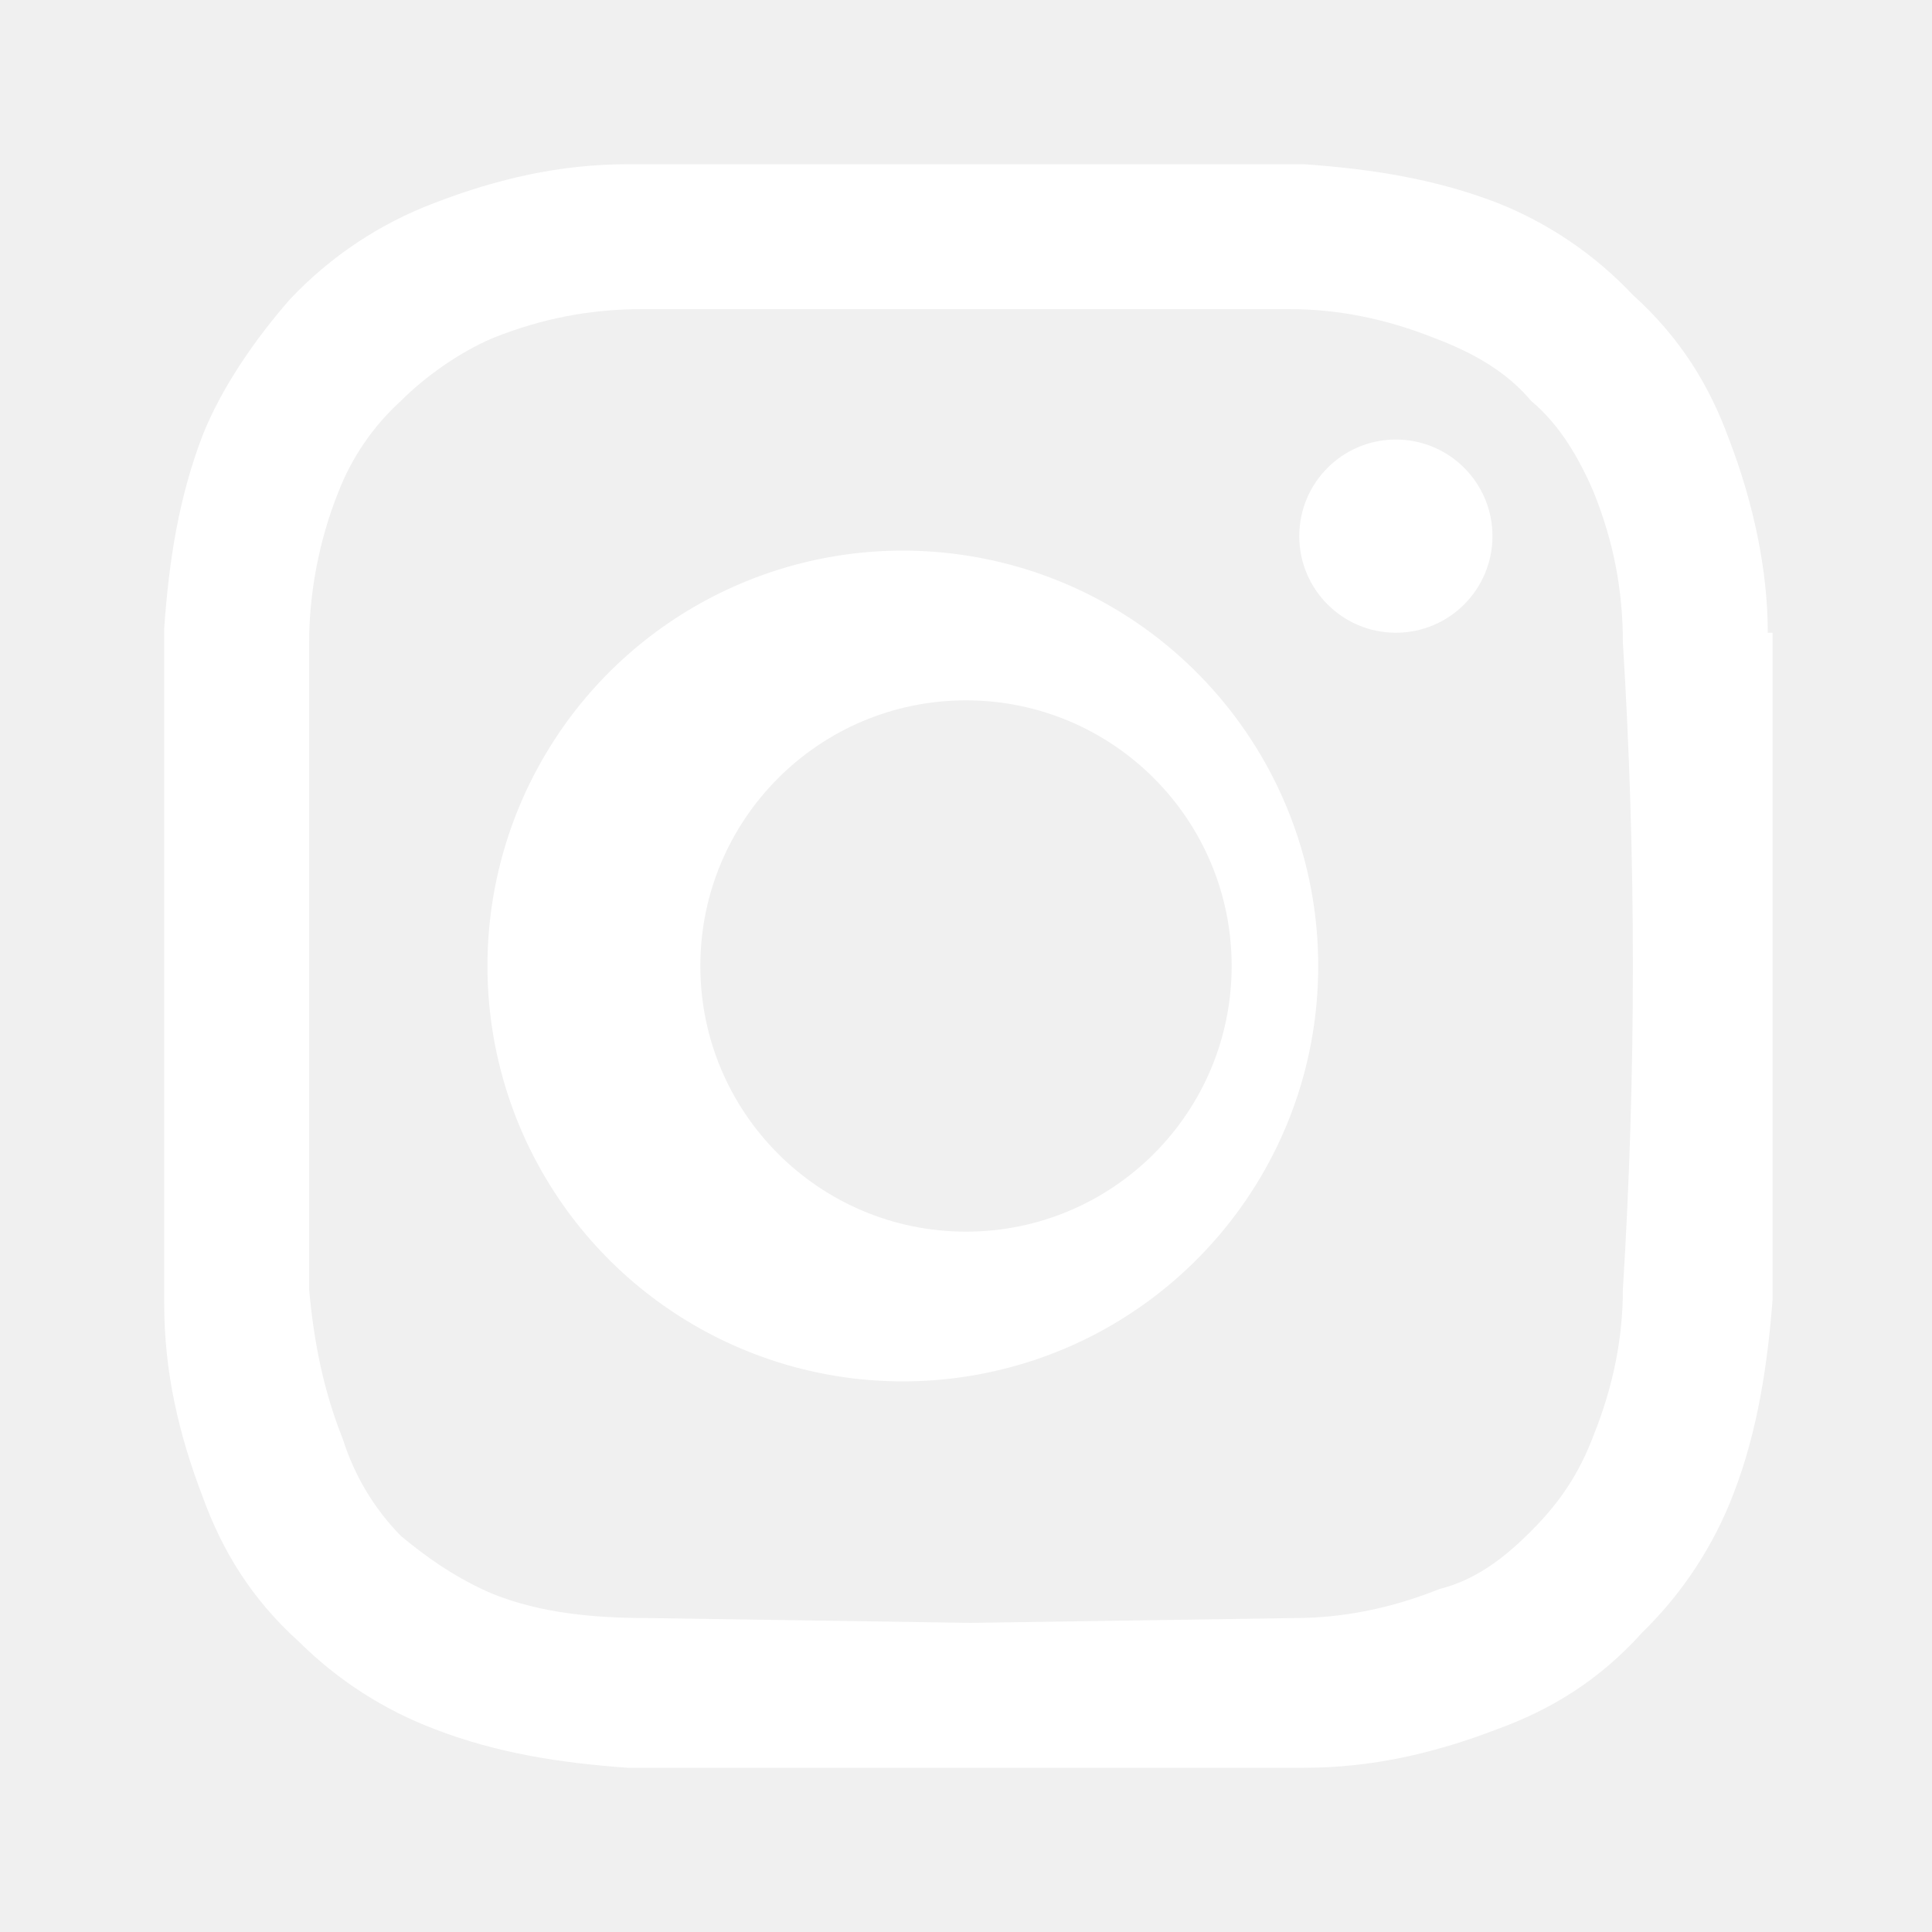
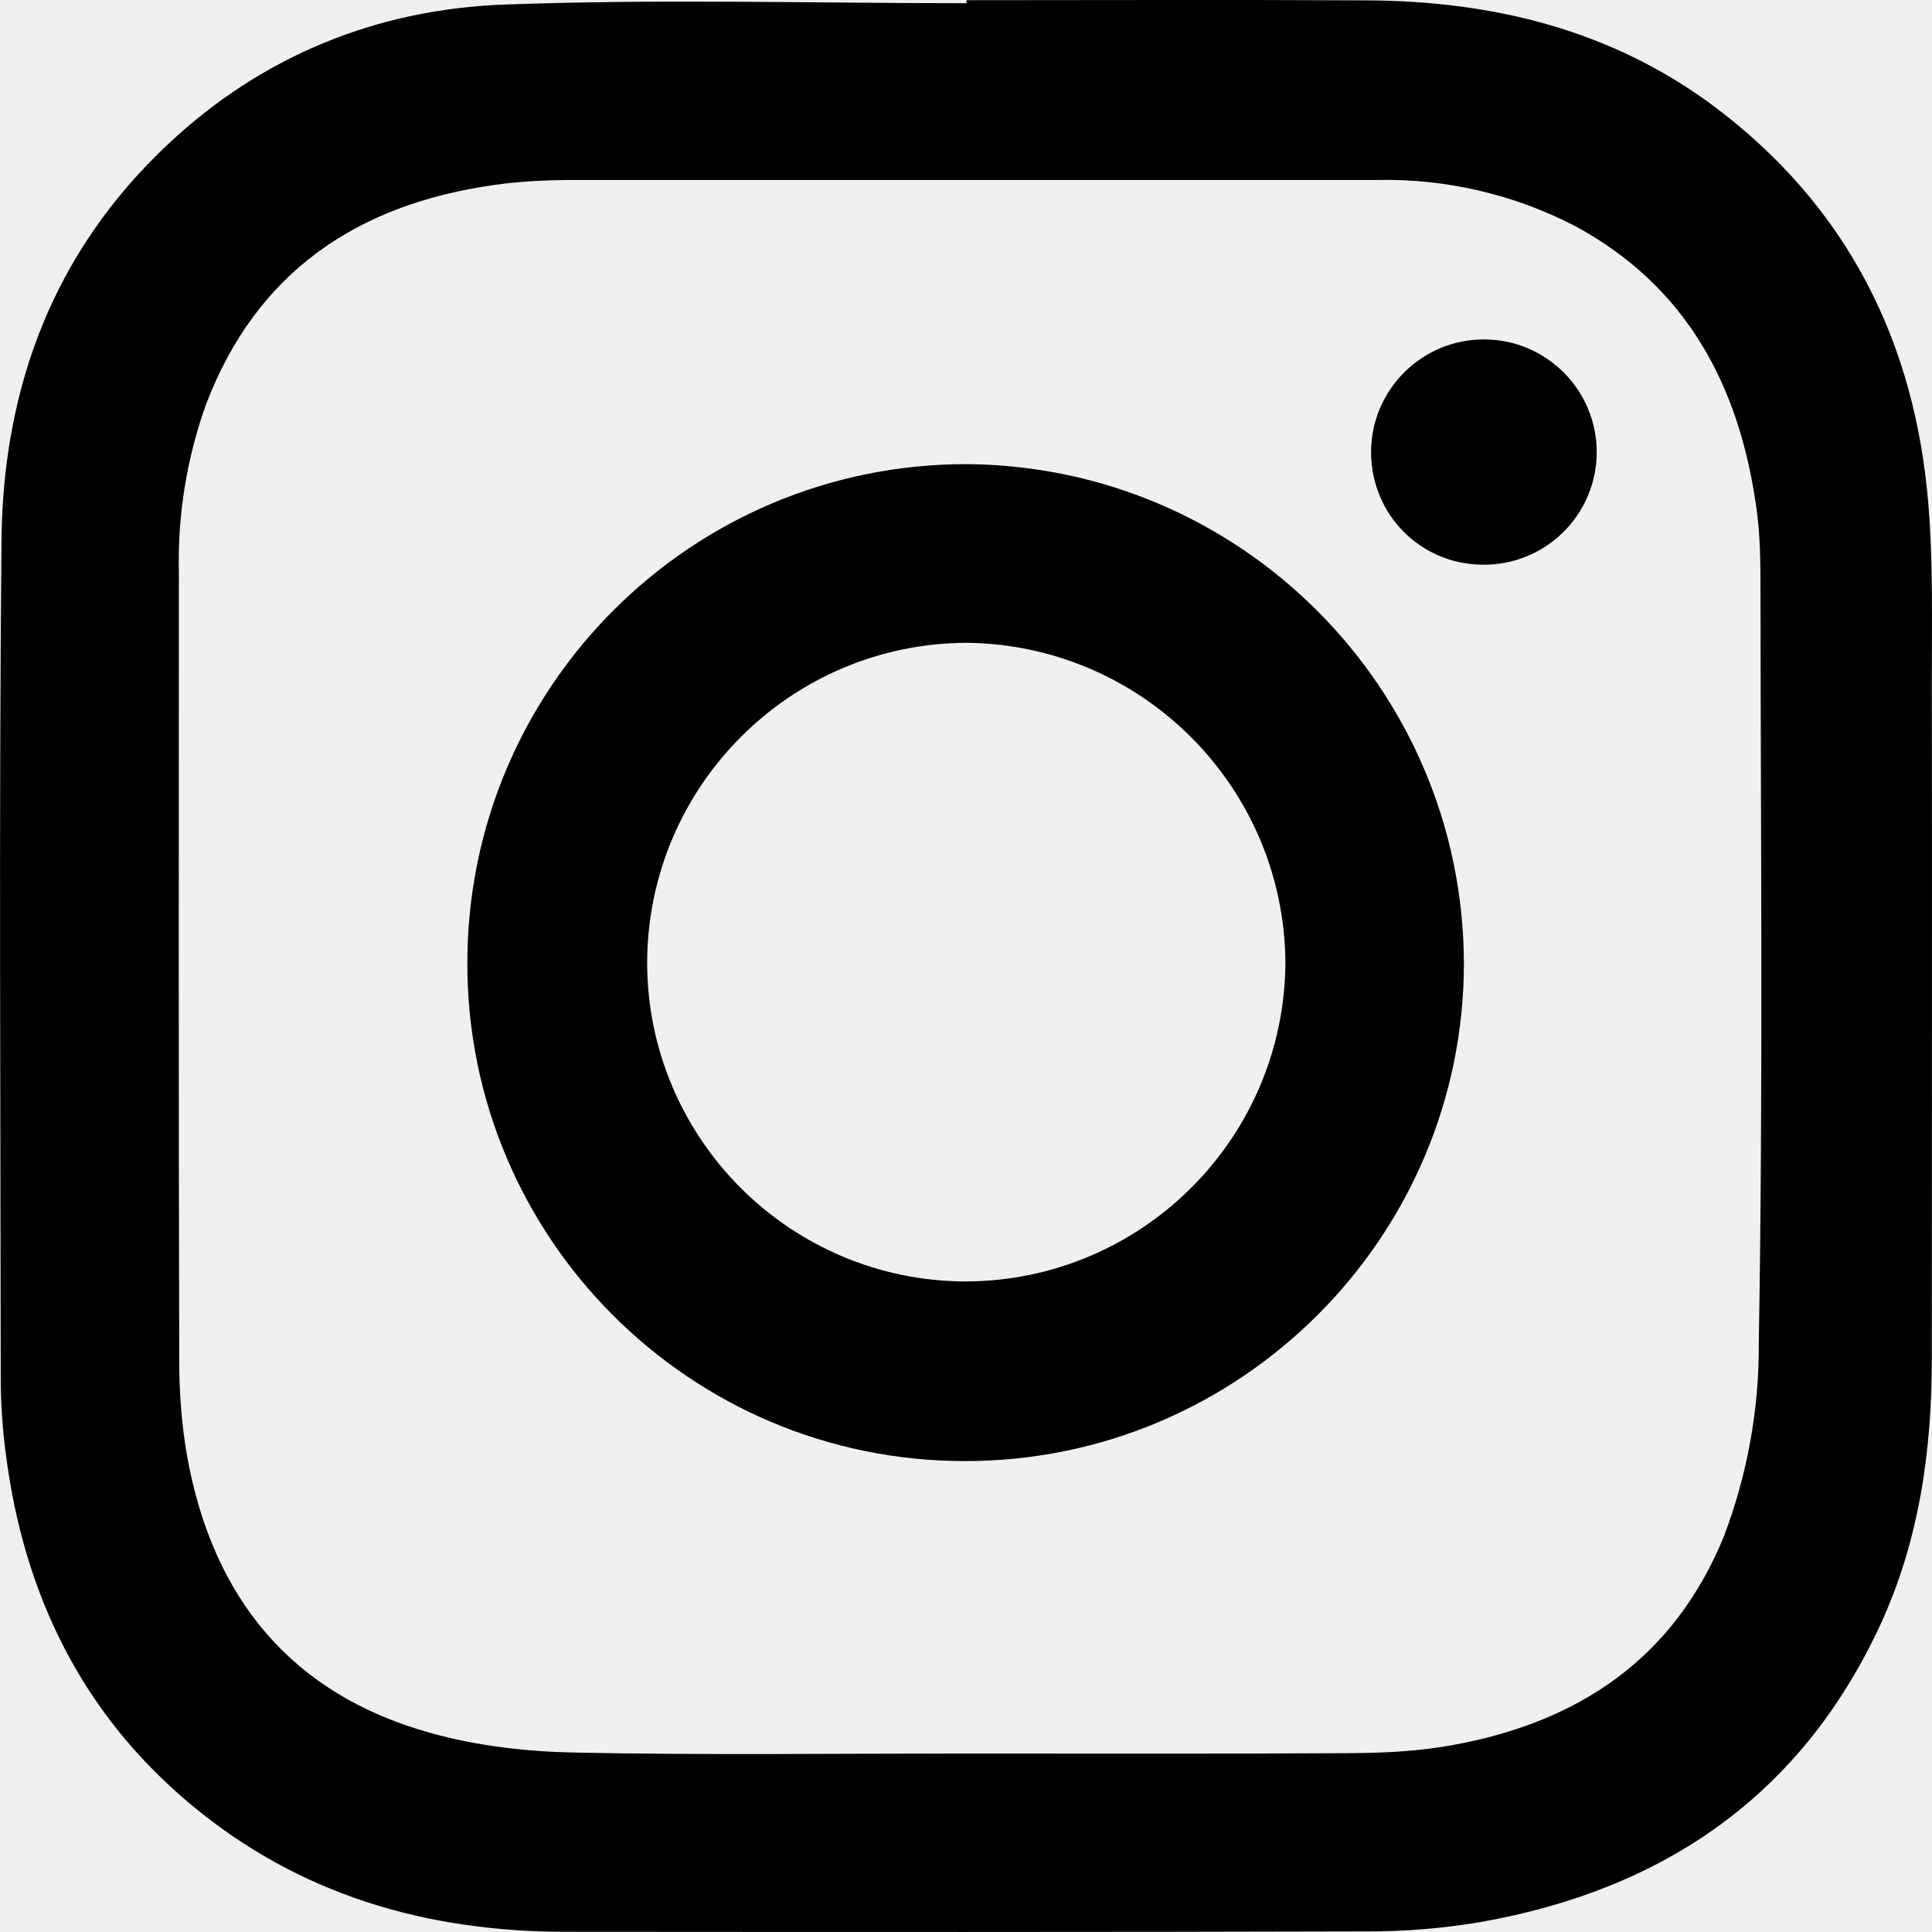
- <svg xmlns="http://www.w3.org/2000/svg" width="40" height="40" fill="none">
-   <path d="M28.9 9.1a2 2 0 100 4 2 2 0 000-4zm7.7 4c0-1.3-.3-2.7-.8-4-.4-1.1-1-2.1-2-3A7.8 7.8 0 0031 4.2c-1.3-.5-2.6-.7-4-.8H13c-1.4 0-2.7.3-4 .8a8 8 0 00-3 2C5.3 7 4.6 8 4.2 9c-.5 1.3-.7 2.6-.8 4V27c0 1.4.3 2.7.8 4 .4 1.1 1 2.1 2 3A8 8 0 009 35.8c1.3.5 2.6.7 4 .8H27c1.4 0 2.7-.3 4-.8 1.1-.4 2.1-1 3-2a8 8 0 001.9-2.9c.5-1.3.7-2.7.8-4V20v-6.9zm-3 13.6c0 1-.2 2-.6 3-.3.8-.7 1.4-1.3 2-.5.5-1.1 1-1.9 1.2-1 .4-2 .6-3 .6l-6.7.1-6.7-.1c-1.1 0-2.2-.1-3.2-.5-.7-.3-1.3-.7-1.9-1.2a5 5 0 01-1.2-2c-.4-1-.6-2-.7-3.1V20v-6.7c0-1 .2-2.1.6-3.1a5 5 0 011.3-1.9c.5-.5 1.2-1 1.9-1.3 1-.4 2-.6 3.1-.6h13.4c1 0 2 .2 3 .6.8.3 1.5.7 2 1.3.6.5 1 1.2 1.3 1.9.4 1 .6 2 .6 3.1a108.4 108.4 0 010 13.4zM20 11.5a8.6 8.6 0 100 17 8.6 8.6 0 000-17zm0 14a5.5 5.5 0 110-11 5.5 5.5 0 010 11z" fill="#fff" />
+ <svg xmlns="http://www.w3.org/2000/svg" height="1024" width="1024">
+   <g clip-rule="evenodd" fill-rule="evenodd">
+     <path d="M512.3.1C583.2.1 654-.2 724.9.2 791.5.6 854 15.8 908.4 56.3c70.8 53 107 125.3 113.8 212.5 2.4 30.7 1.7 61.7 1.7 92.5.2 119.6 0 239.2 0 358.9 0 48.8-6.7 96.5-27.4 141.2-42 90.6-115.1 140.2-211.6 157.3a358 358 0 01-61.4 5c-141.3.4-282.6.3-424 .2-73.5-.1-140.7-19.5-198-67.2-58.2-48.4-88.9-111.8-98.4-186a306.6 306.6 0 01-2.7-38.8c-.1-148.5-1-297.1.4-445.7.8-81.2 27.8-153.1 88.3-209.8 50-47 111-71.6 178.7-74 81.4-3 163-.7 244.5-.7V0zm-.8 929.3c68.2 0 136.4.2 204.5-.2 17.9-.1 36-1 53.5-4.2 66.8-12 117.6-45.6 144.2-110.7a283 283 0 0018.5-102.8c2.3-133.3 1-266.6.9-400 0-14.4-.2-29-2.3-43.2-9.1-64-36.9-116.5-95.8-148.4a217.9 217.9 0 00-105.6-24.5H300.9c-12.9.1-26 .8-38.7 2.6-72.7 10.2-126.3 46-153.1 116.6a246.7 246.7 0 00-14.3 88.6c0 139.4-.2 278.8.2 418.2 0 17 1.3 34.3 4.3 51.1 13.6 74.4 55 125.5 128.9 146 24.6 6.9 50.9 9.9 76.5 10.4 69 1.4 137.9.5 206.8.5z" />
+     <path d="M775.9 510.4c0 145.7-119 264.3-264.8 264a263.7 263.7 0 01-263.4-264A264.5 264.5 0 01512.3 246a265.4 265.4 0 01263.6 264.3zm-264 168.8a170 170 0 00169.4-169.3 170.8 170.8 0 00-168.8-169.2A170 170 0 00343 509.8a169.3 169.3 0 00169 169.4zM785.7 299.3c-33-.3-59-26.7-59-59.8a59.8 59.8 0 01119.6.4 59.7 59.7 0 01-60.6 59.4z" />
+   </g>
</svg>
